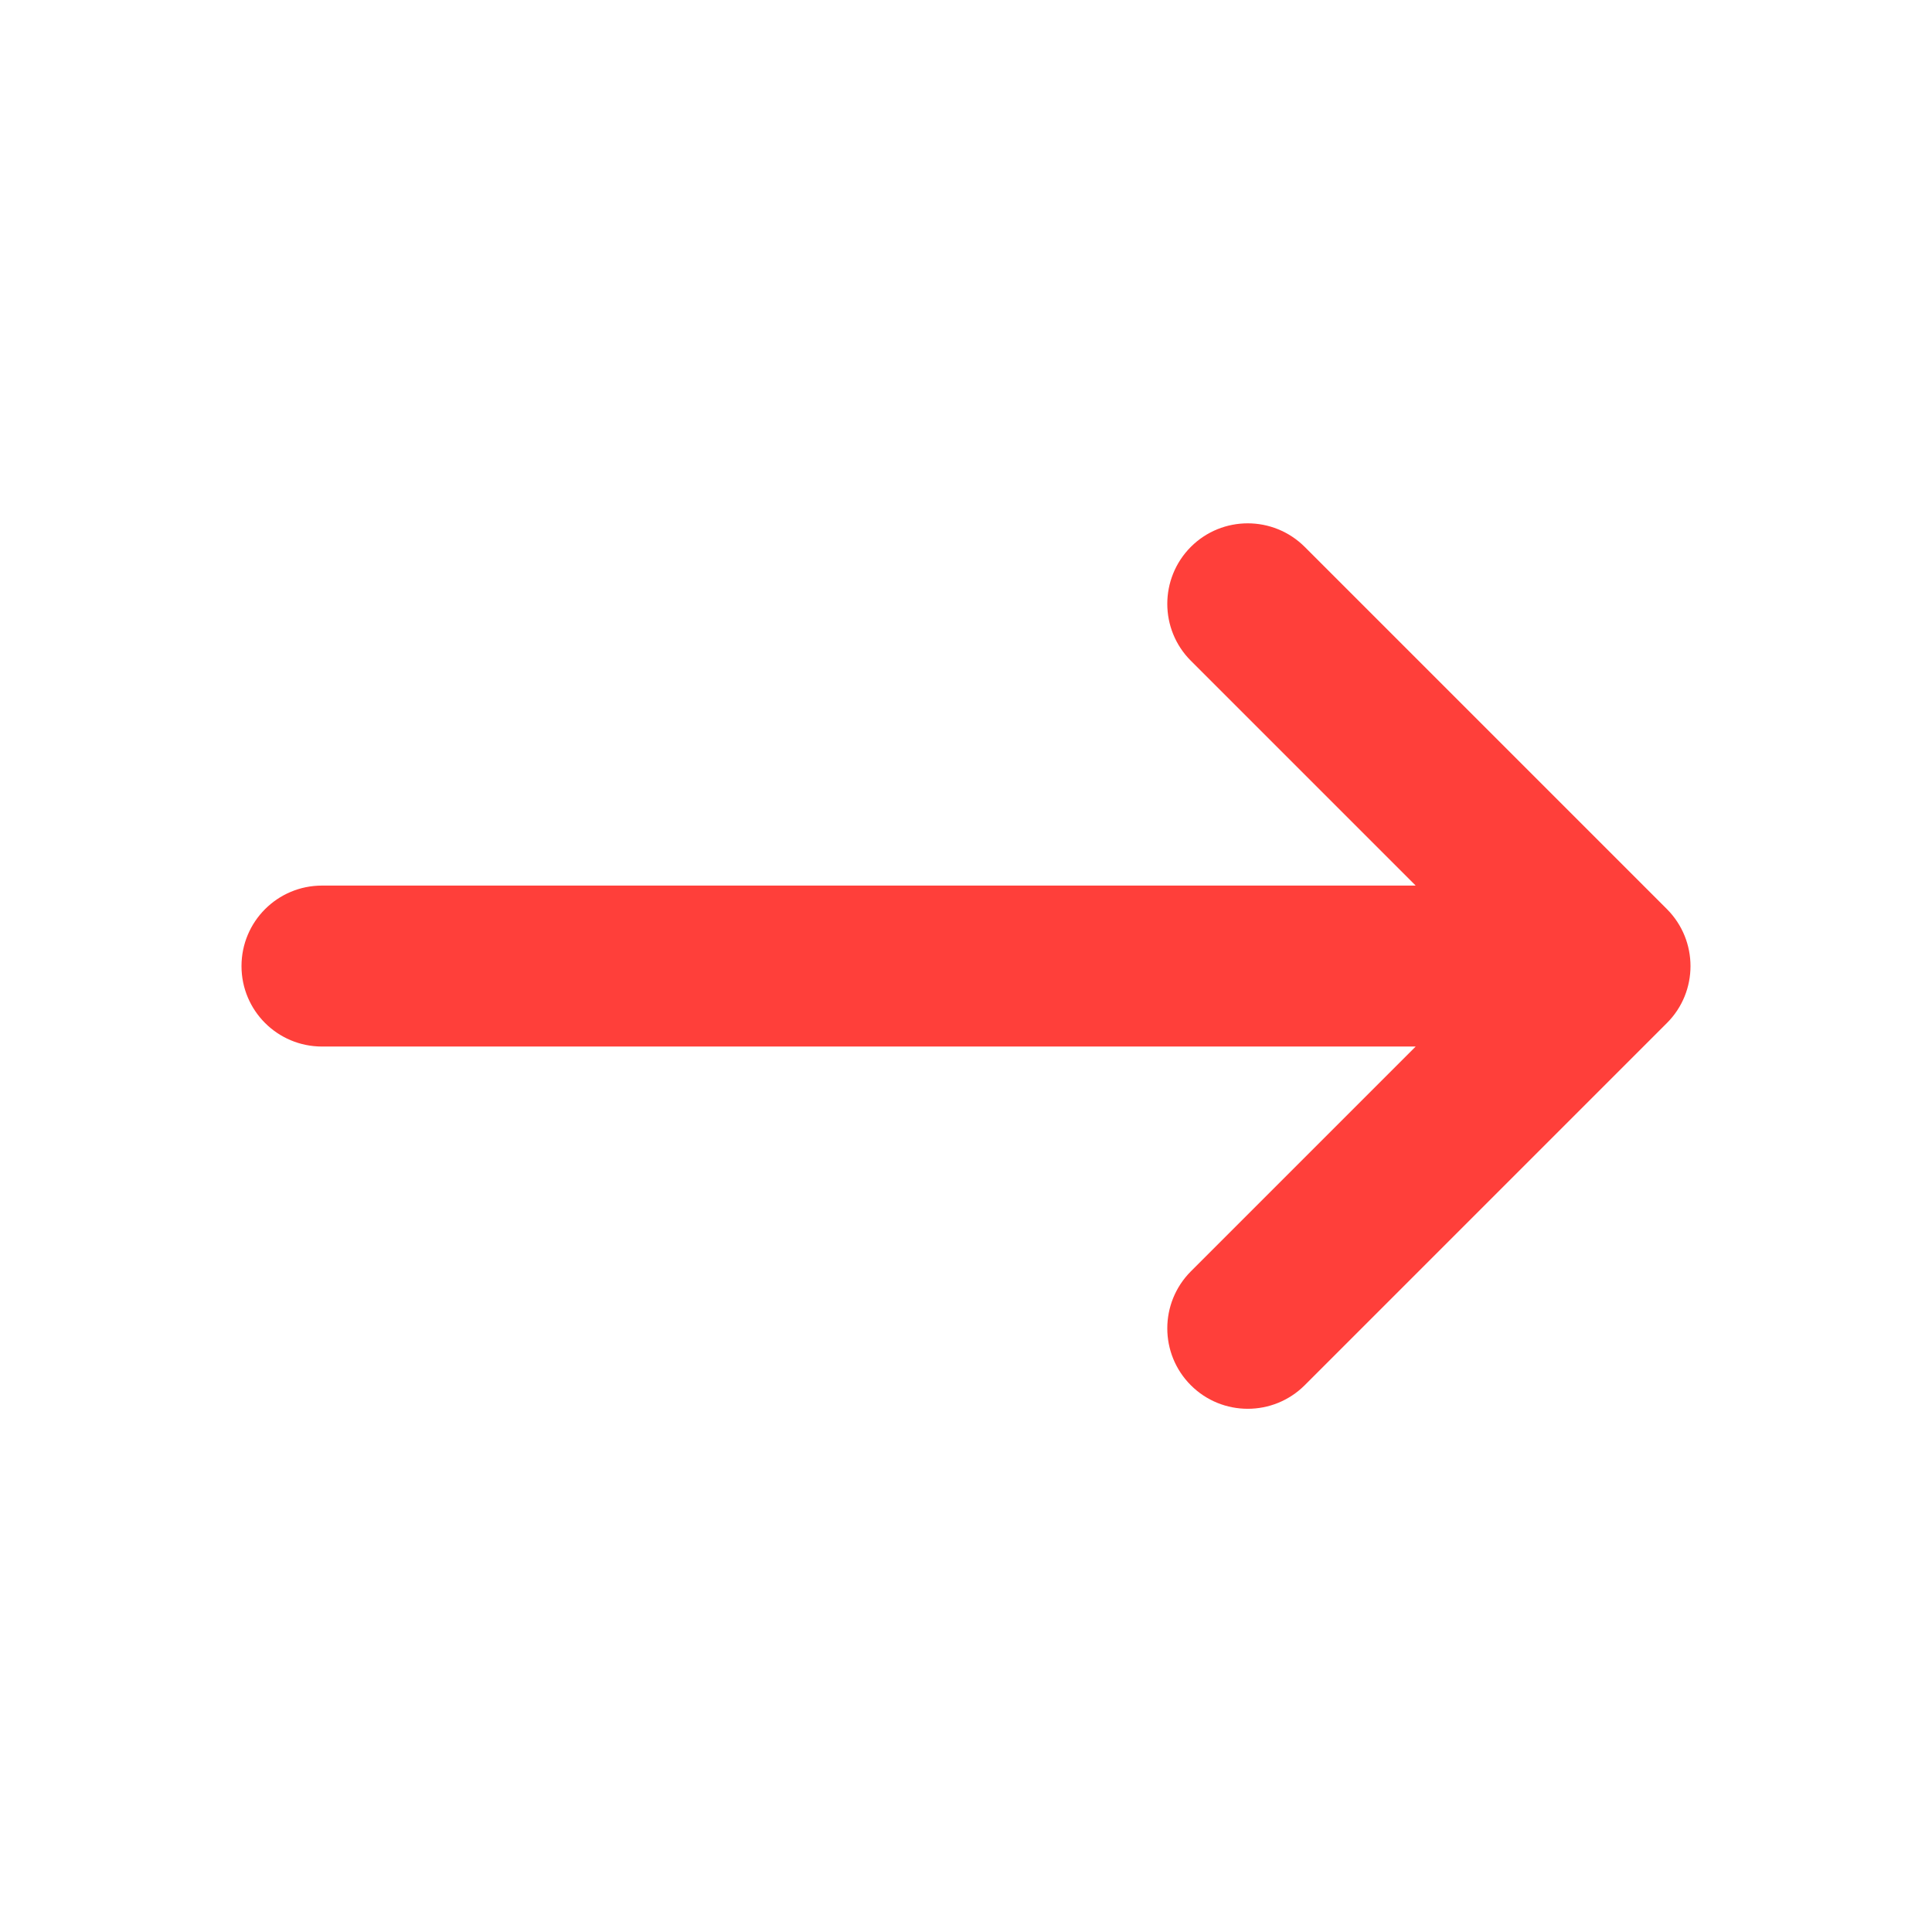
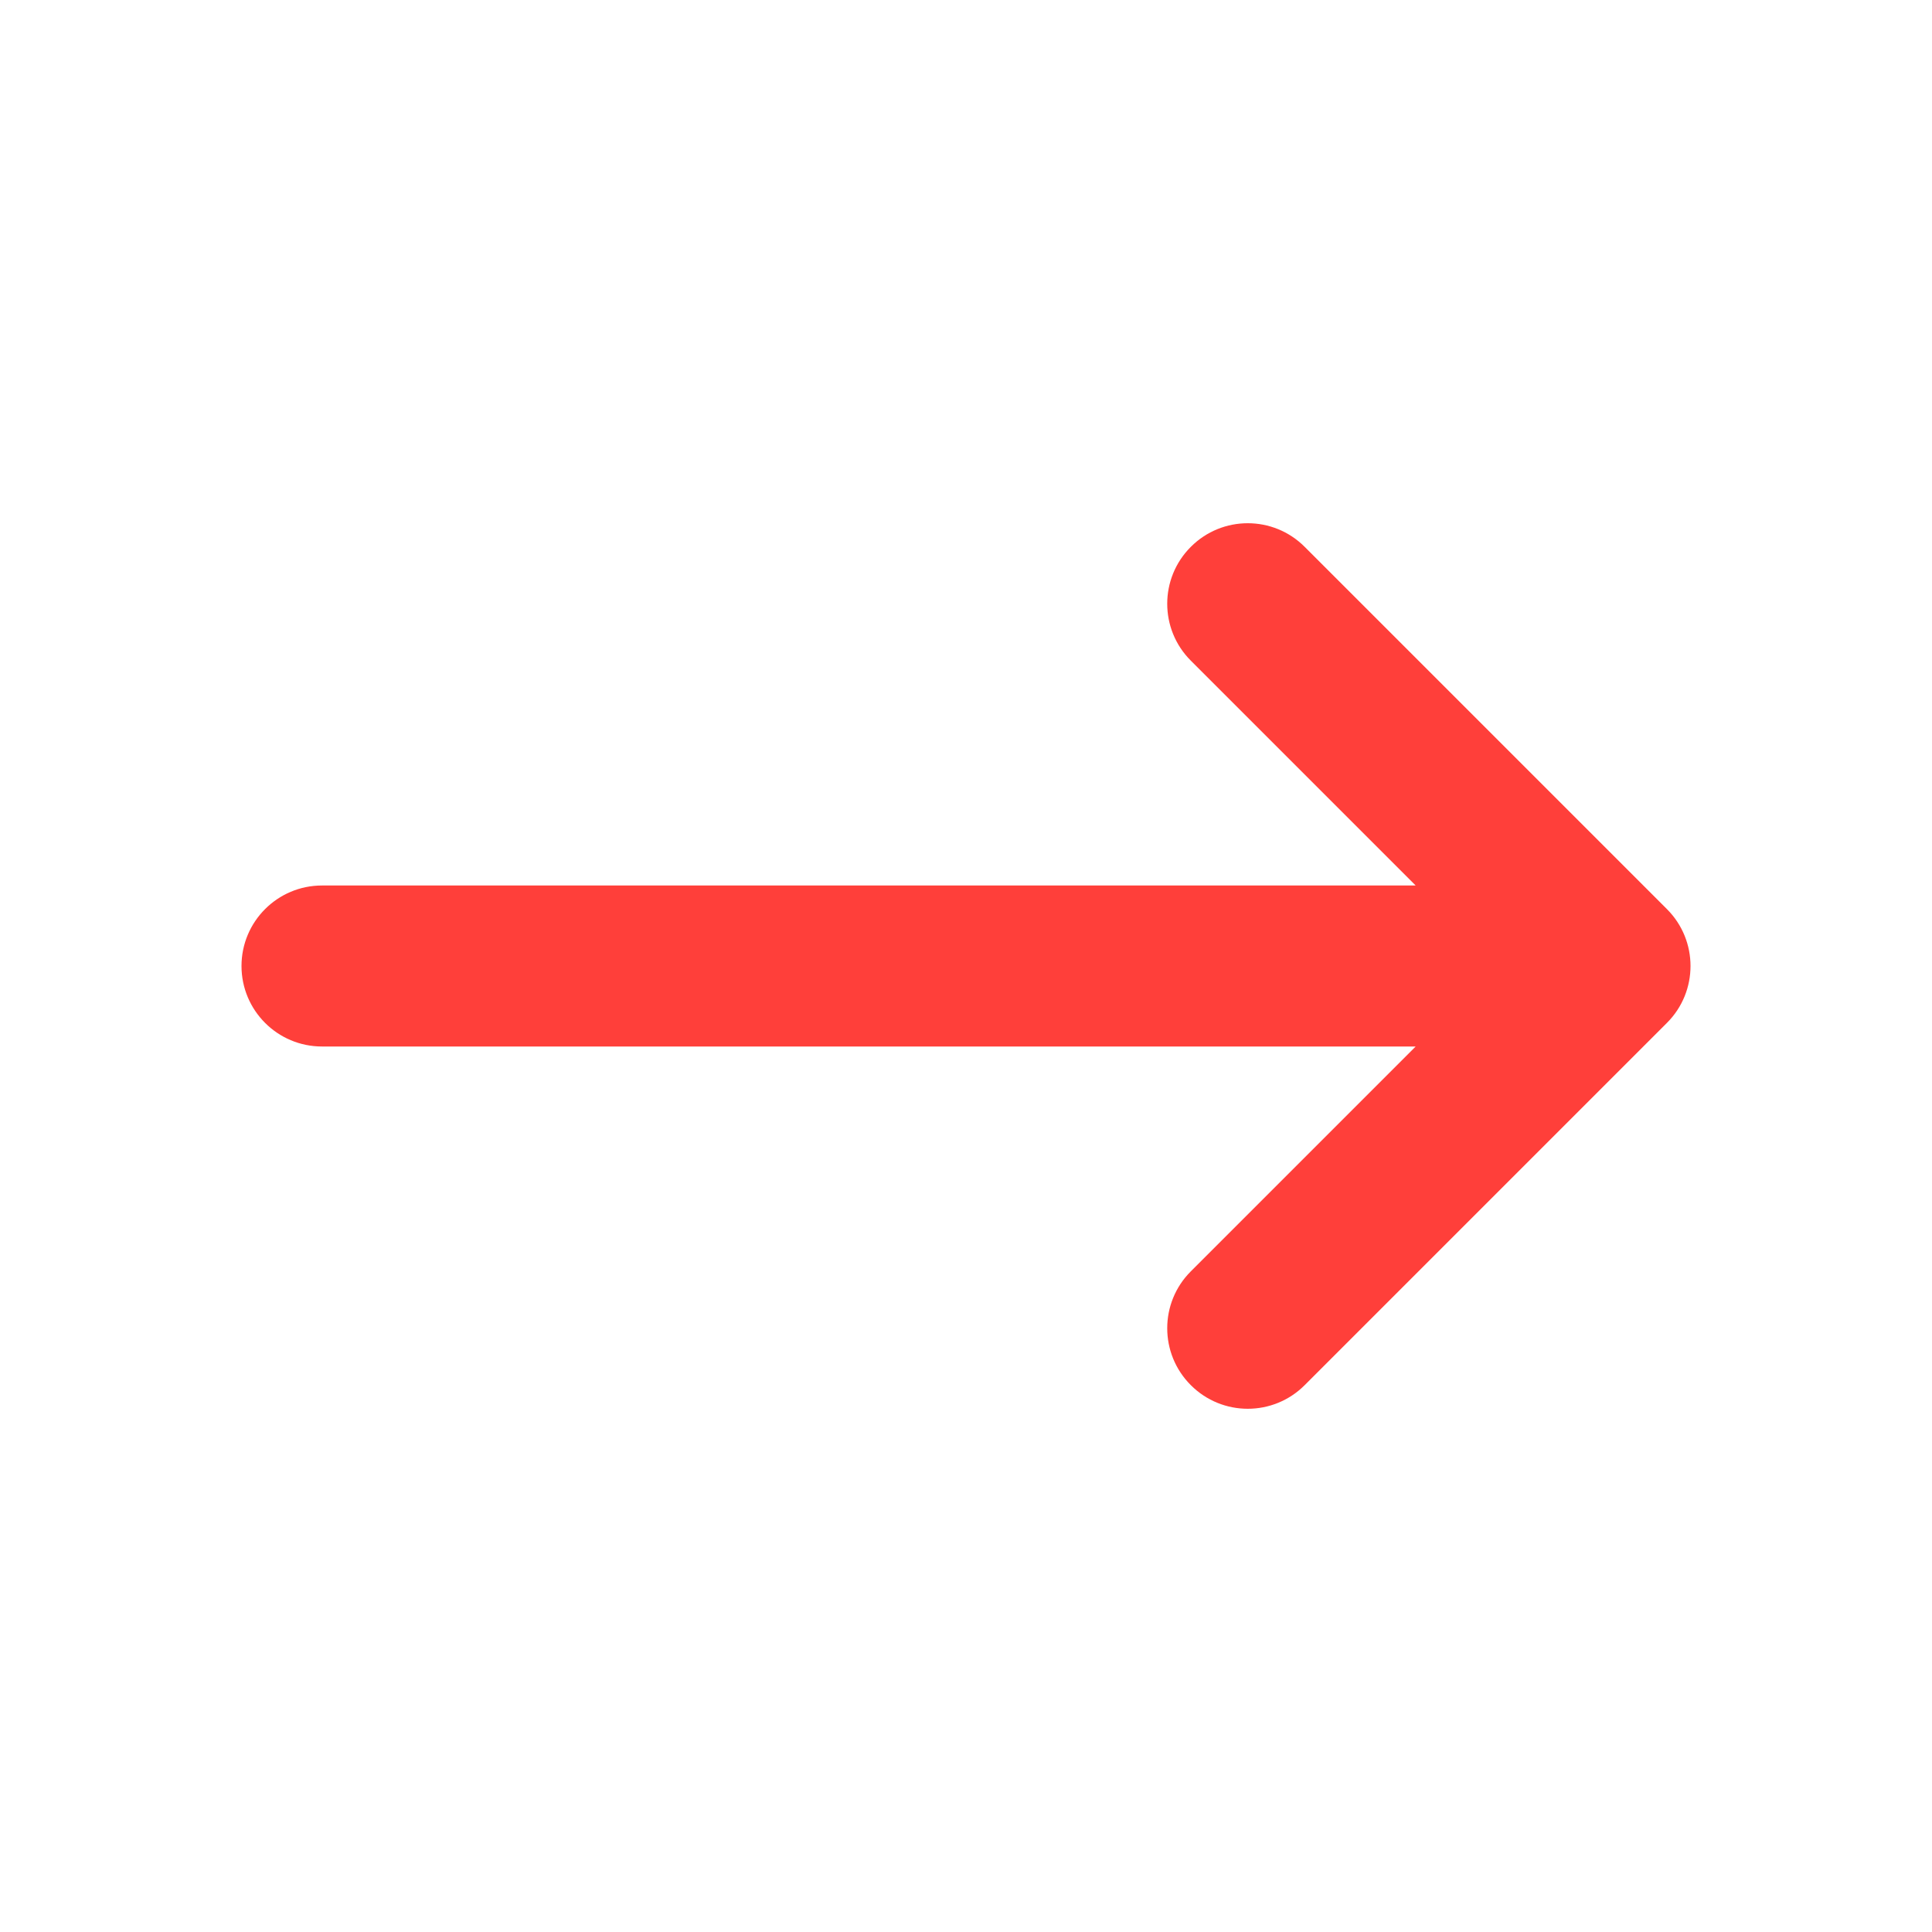
- <svg xmlns="http://www.w3.org/2000/svg" width="16" height="16" viewBox="0 0 16 16" fill="none">
-   <path fill-rule="evenodd" clip-rule="evenodd" d="M9.862 4.529C10.122 4.269 10.544 4.269 10.805 4.529L13.805 7.529C14.065 7.79 14.065 8.212 13.805 8.472L10.805 11.472C10.544 11.732 10.122 11.732 9.862 11.472C9.602 11.212 9.602 10.79 9.862 10.529L11.724 8.667H2.667C2.298 8.667 2 8.369 2 8.001C2 7.632 2.298 7.334 2.667 7.334H11.724L9.862 5.472C9.602 5.212 9.602 4.79 9.862 4.529Z" fill="#FF3F3A" />
+ <svg xmlns="http://www.w3.org/2000/svg" width="24" height="24" viewBox="0 0 24 24" fill="none">
+   <path fill-rule="evenodd" clip-rule="evenodd" d="M14.793 6.793C15.183 6.402 15.817 6.402 16.207 6.793L20.707 11.293C21.098 11.683 21.098 12.317 20.707 12.707L16.207 17.207C15.817 17.598 15.183 17.598 14.793 17.207C14.402 16.817 14.402 16.183 14.793 15.793L17.586 13H4C3.448 13 3 12.552 3 12C3 11.448 3.448 11 4 11H17.586L14.793 8.207C14.402 7.817 14.402 7.183 14.793 6.793Z" fill="#FF3F3A" />
</svg>
